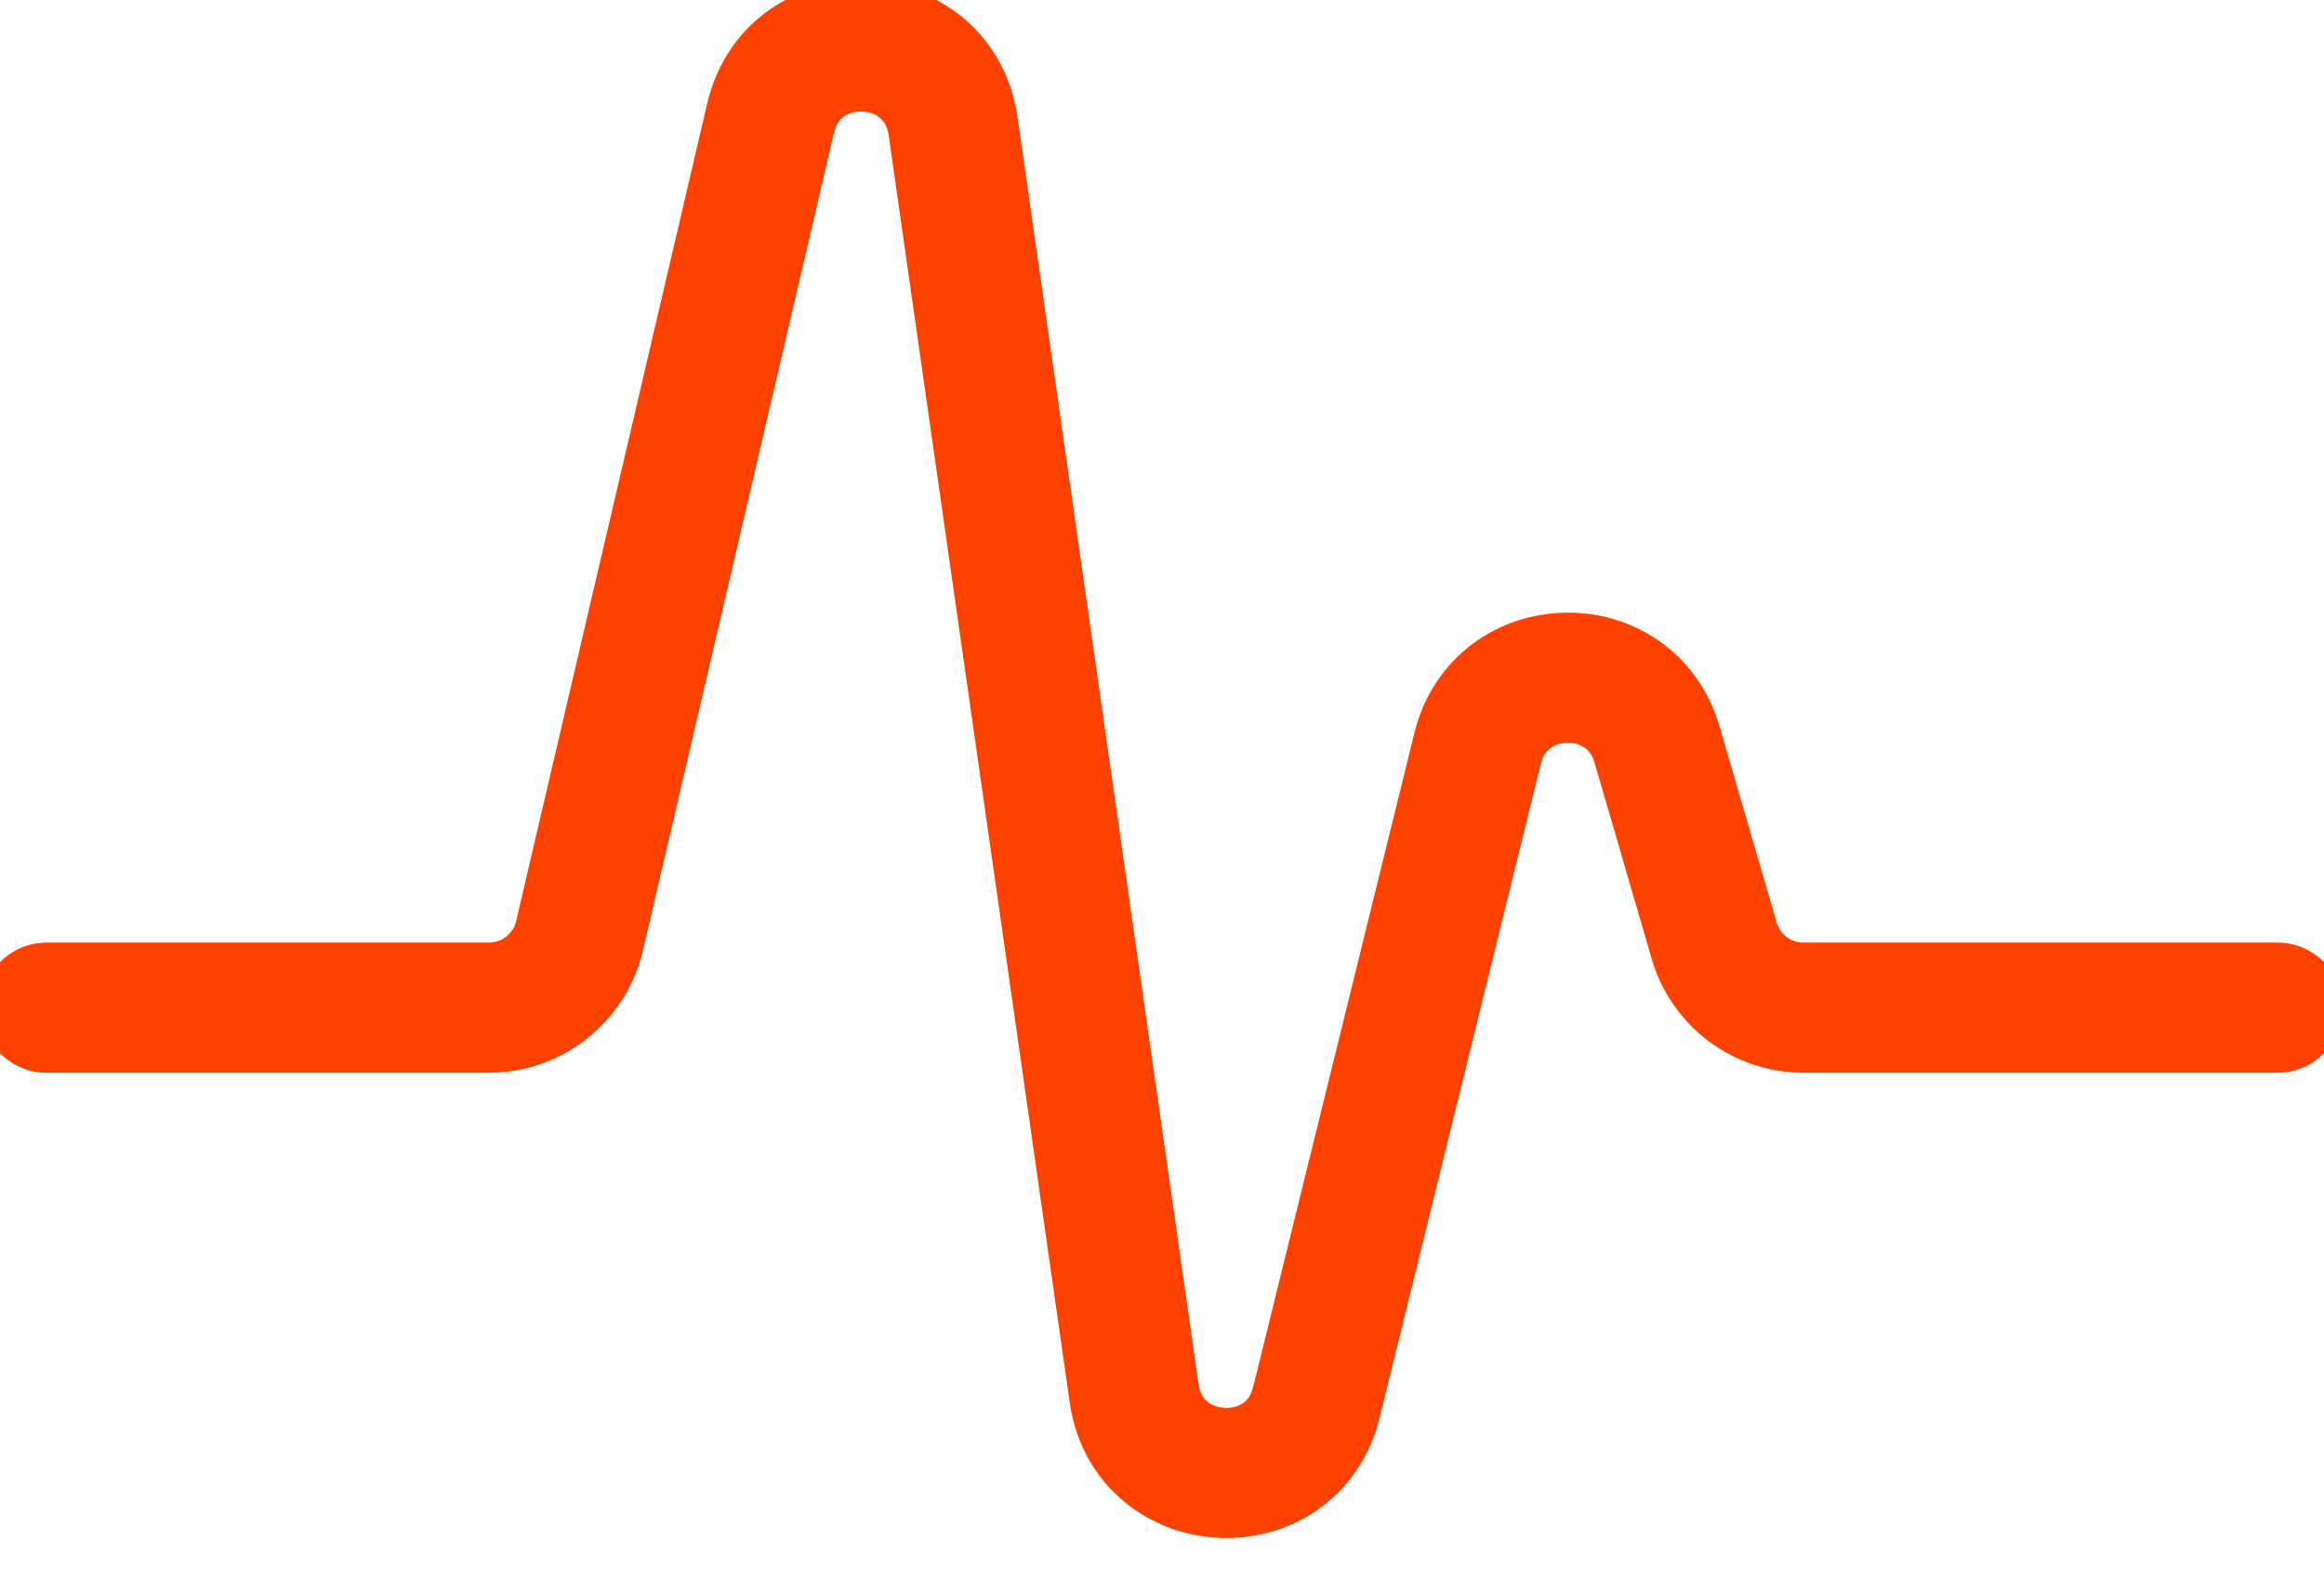
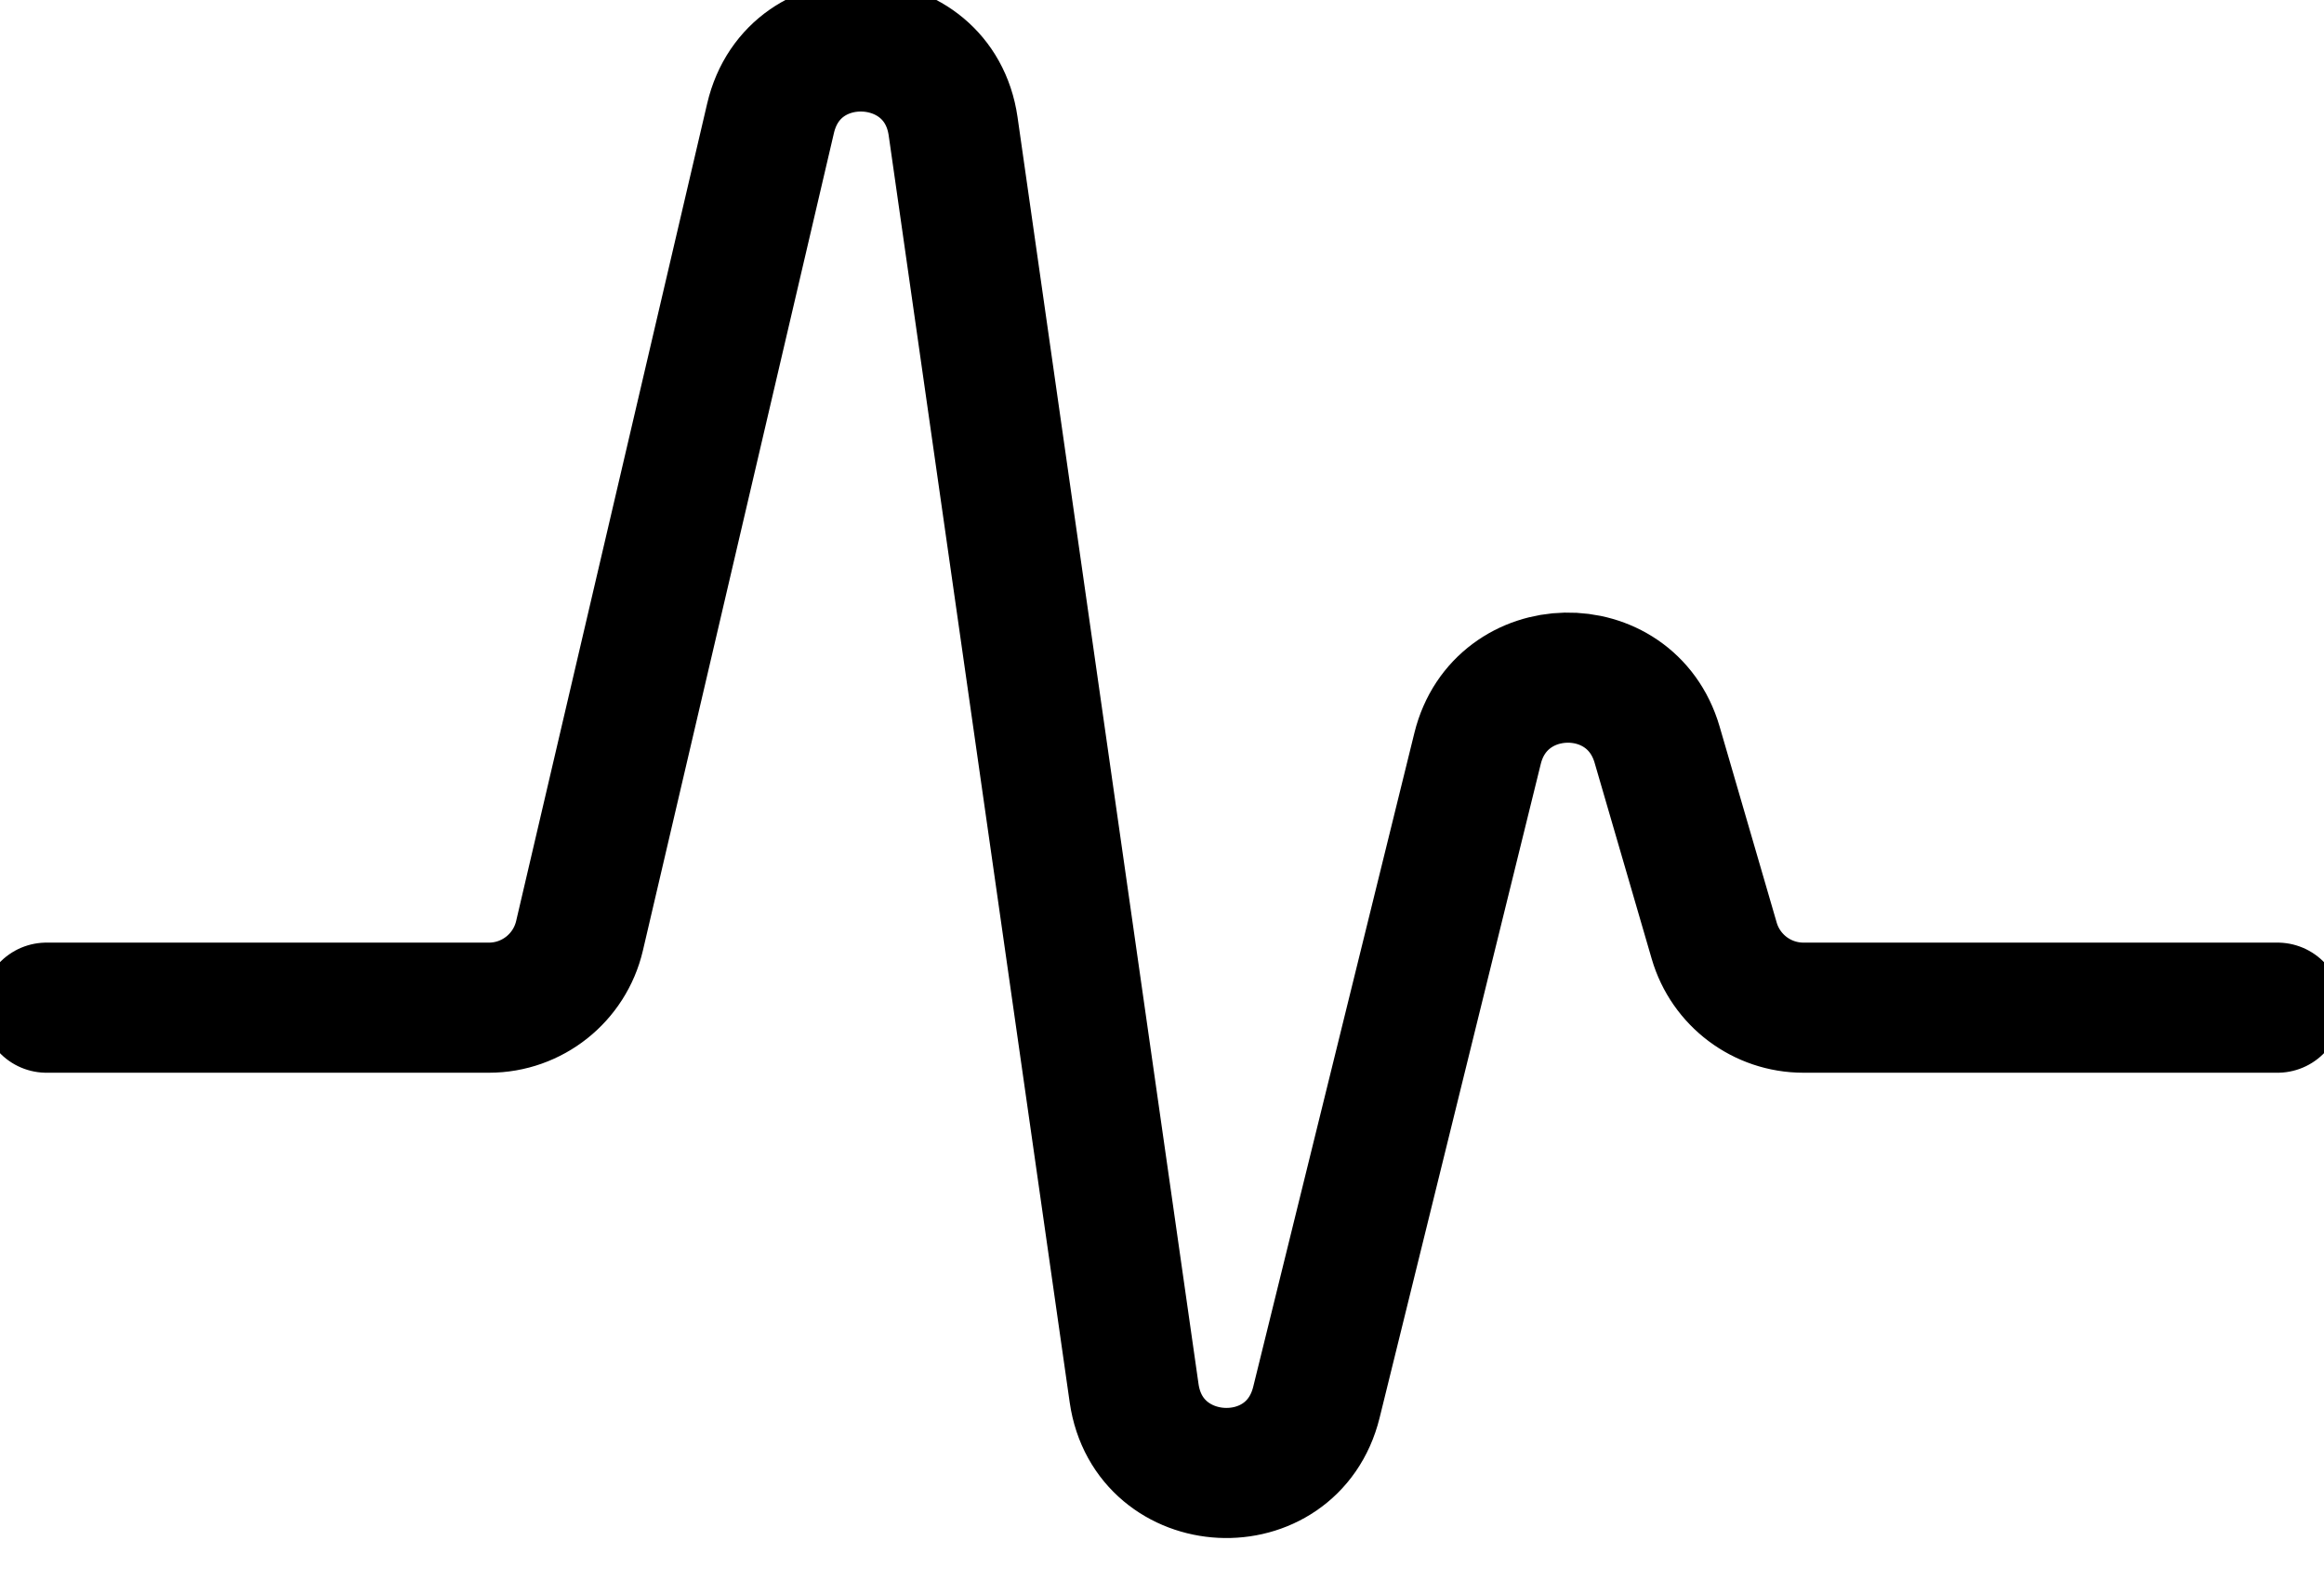
<svg xmlns="http://www.w3.org/2000/svg" width="25" height="17" viewBox="0 0 25 17" fill="none">
-   <path d="M0.5 10.842H5.26C5.725 10.842 6.128 10.521 6.234 10.069L8.289 1.273C8.541 0.195 10.096 0.264 10.253 1.359L12.2 14.99C12.356 16.078 13.898 16.155 14.161 15.088L15.895 8.052C16.14 7.059 17.54 7.03 17.826 8.012L18.44 10.121C18.564 10.548 18.955 10.842 19.4 10.842H24.5" stroke="#FF4100" stroke-width="1.4" stroke-linecap="round" />
+   <path d="M0.5 10.842H5.26C5.725 10.842 6.128 10.521 6.234 10.069L8.289 1.273C8.541 0.195 10.096 0.264 10.253 1.359L12.2 14.99C12.356 16.078 13.898 16.155 14.161 15.088L15.895 8.052C16.14 7.059 17.54 7.03 17.826 8.012L18.44 10.121C18.564 10.548 18.955 10.842 19.4 10.842H24.5" stroke="currentColor" stroke-width="1.4" stroke-linecap="round" />
</svg>
